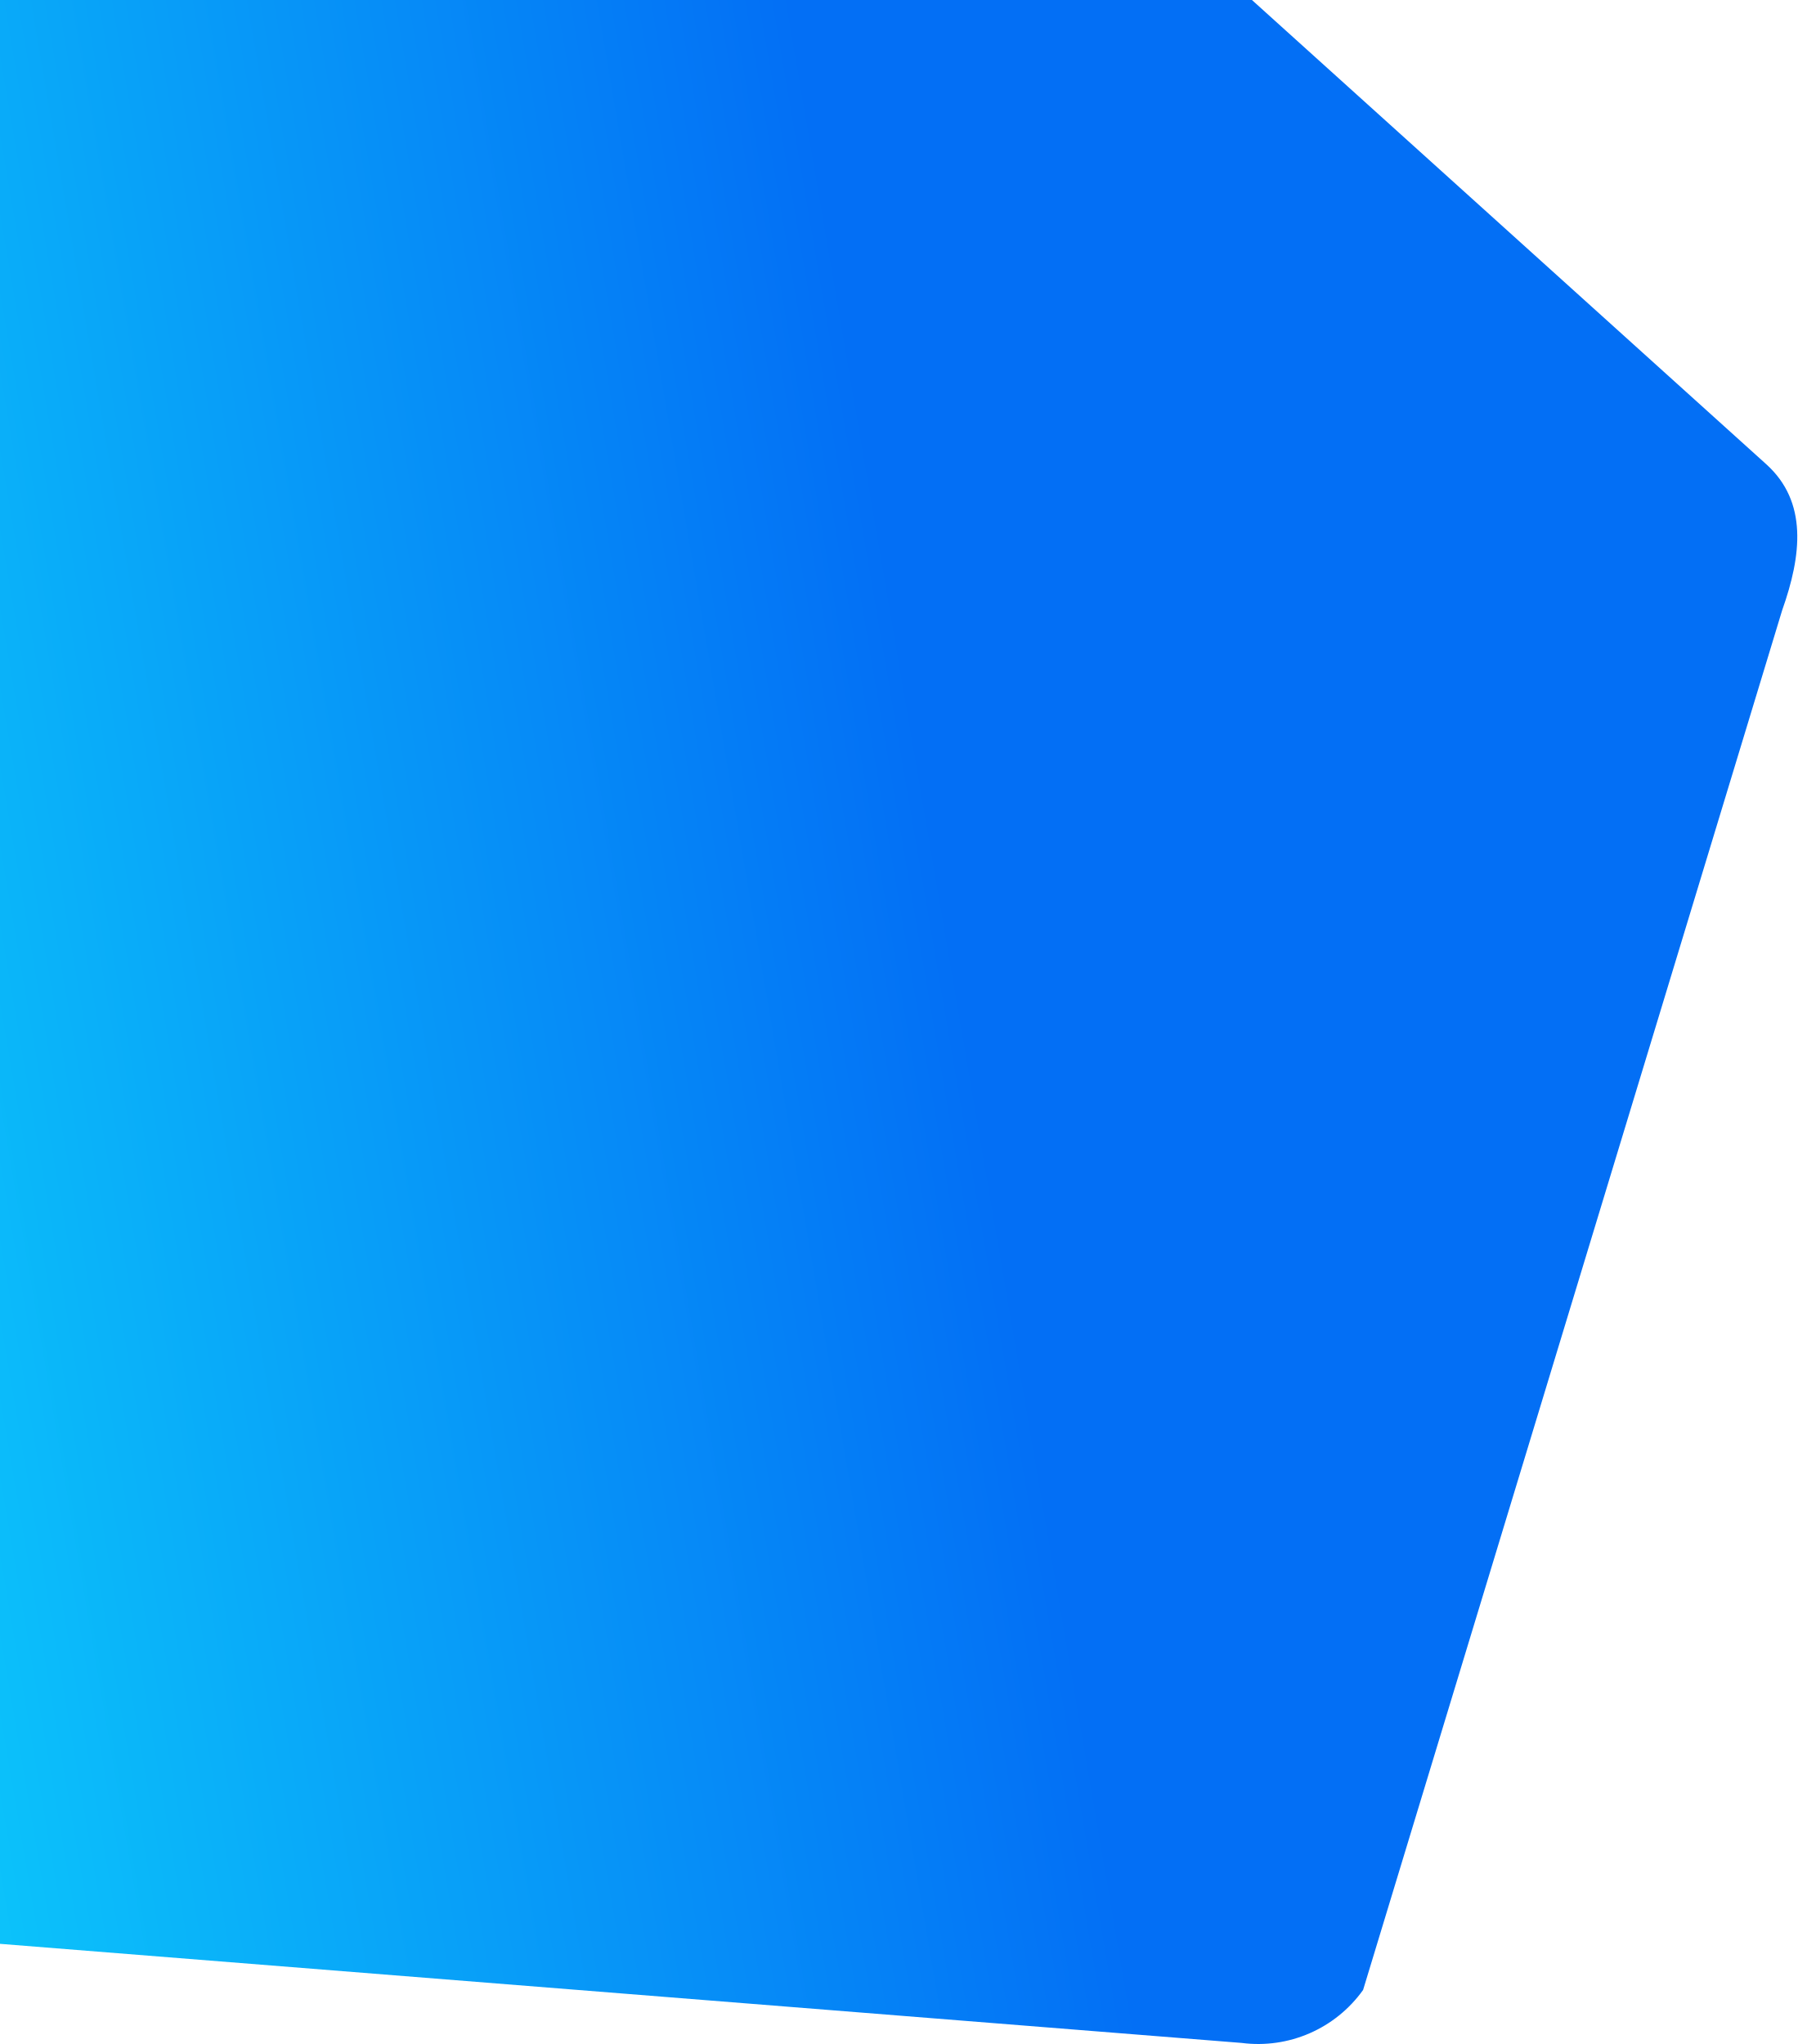
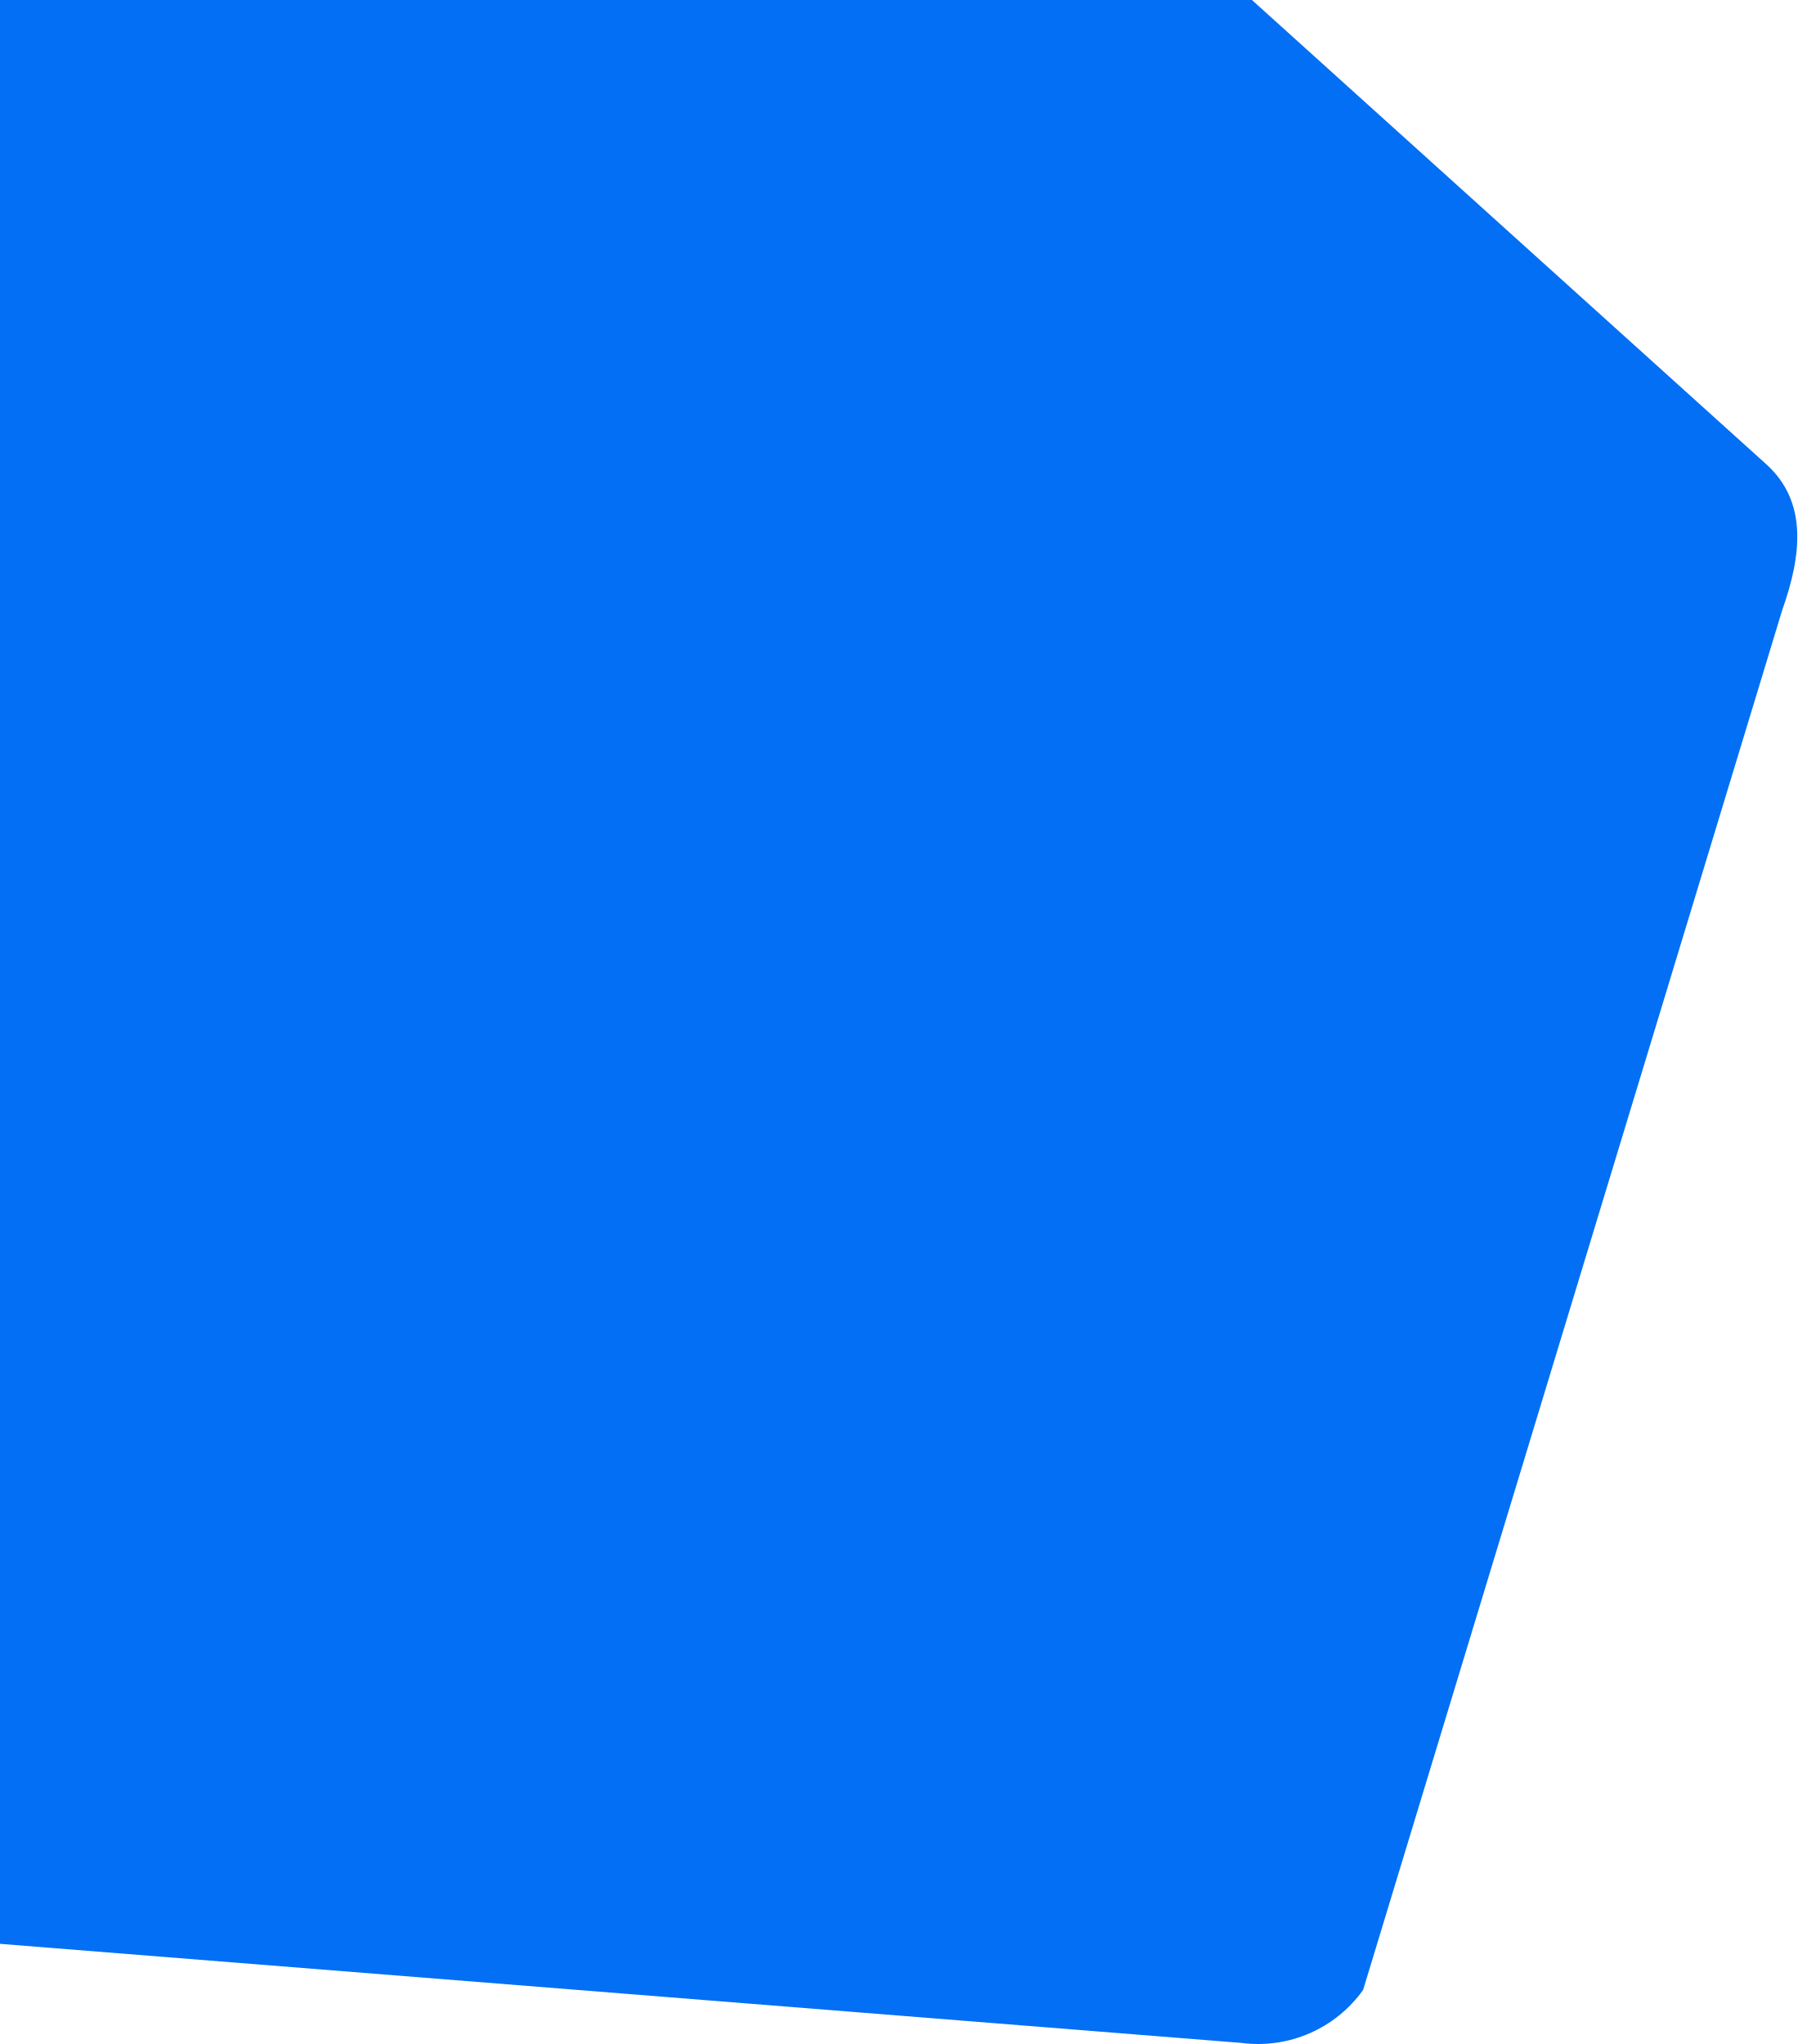
<svg xmlns="http://www.w3.org/2000/svg" width="750" height="853" fill="none">
-   <path fill="url(#paint0_linear)" fill-rule="evenodd" d="M0 806.013l583.08 46.537a53.794 53.794 0 0 0 50.736-22.106l174.868-575.75c8.157-22.996 10.736-45.284-6.644-60.972L587.431 0H17.83L0 806.013z" clip-rule="evenodd" transform="translate(-65)" />
-   <defs>
-     <linearGradient id="paint0_linear" x2="1" gradientTransform="matrix(457.801 -487.809 466.078 2759.88 -233.039 -526.941)" gradientUnits="userSpaceOnUse">
-       <stop stop-color="#0DD0FB" />
-       <stop offset="1" stop-color="#036FF5" />
-     </linearGradient>
-   </defs>
+   <path fill="#036ff5" fill-rule="evenodd" d="M0 806.013l583.08 46.537a53.794 53.794 0 0 0 50.736-22.106l174.868-575.75c8.157-22.996 10.736-45.284-6.644-60.972L587.431 0H17.83L0 806.013z" clip-rule="evenodd" transform="translate(-65)" />
</svg>
